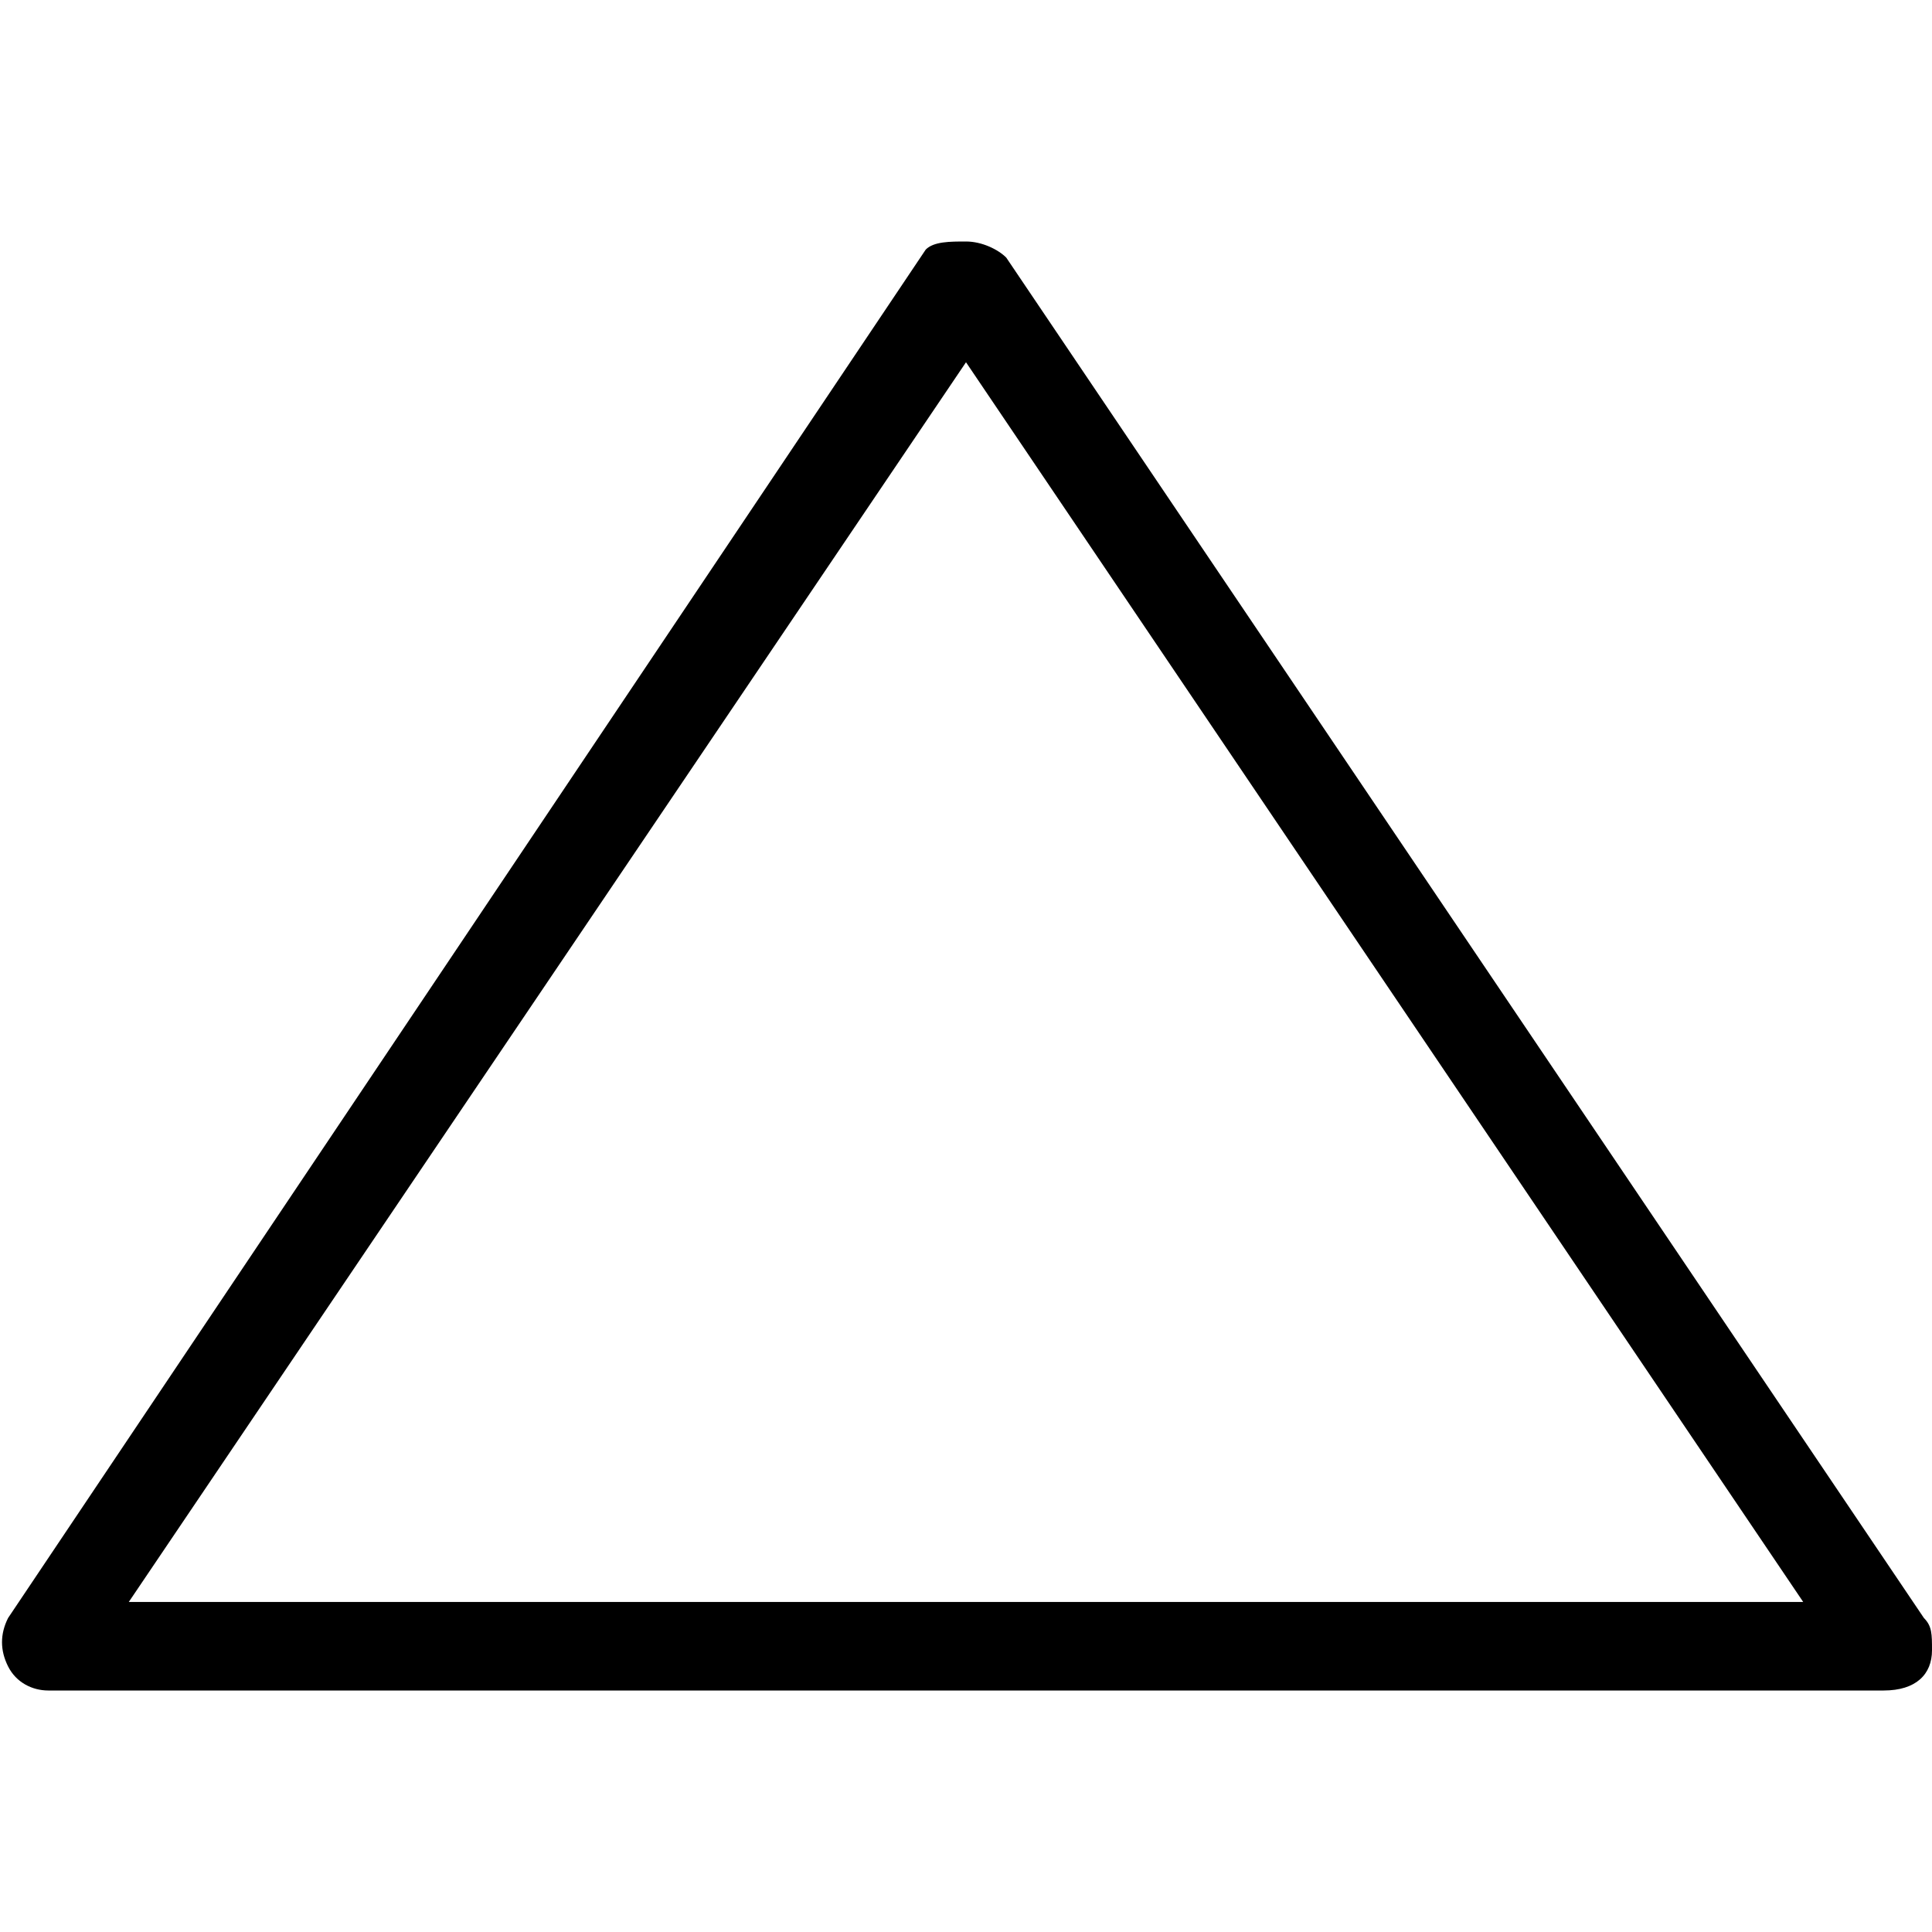
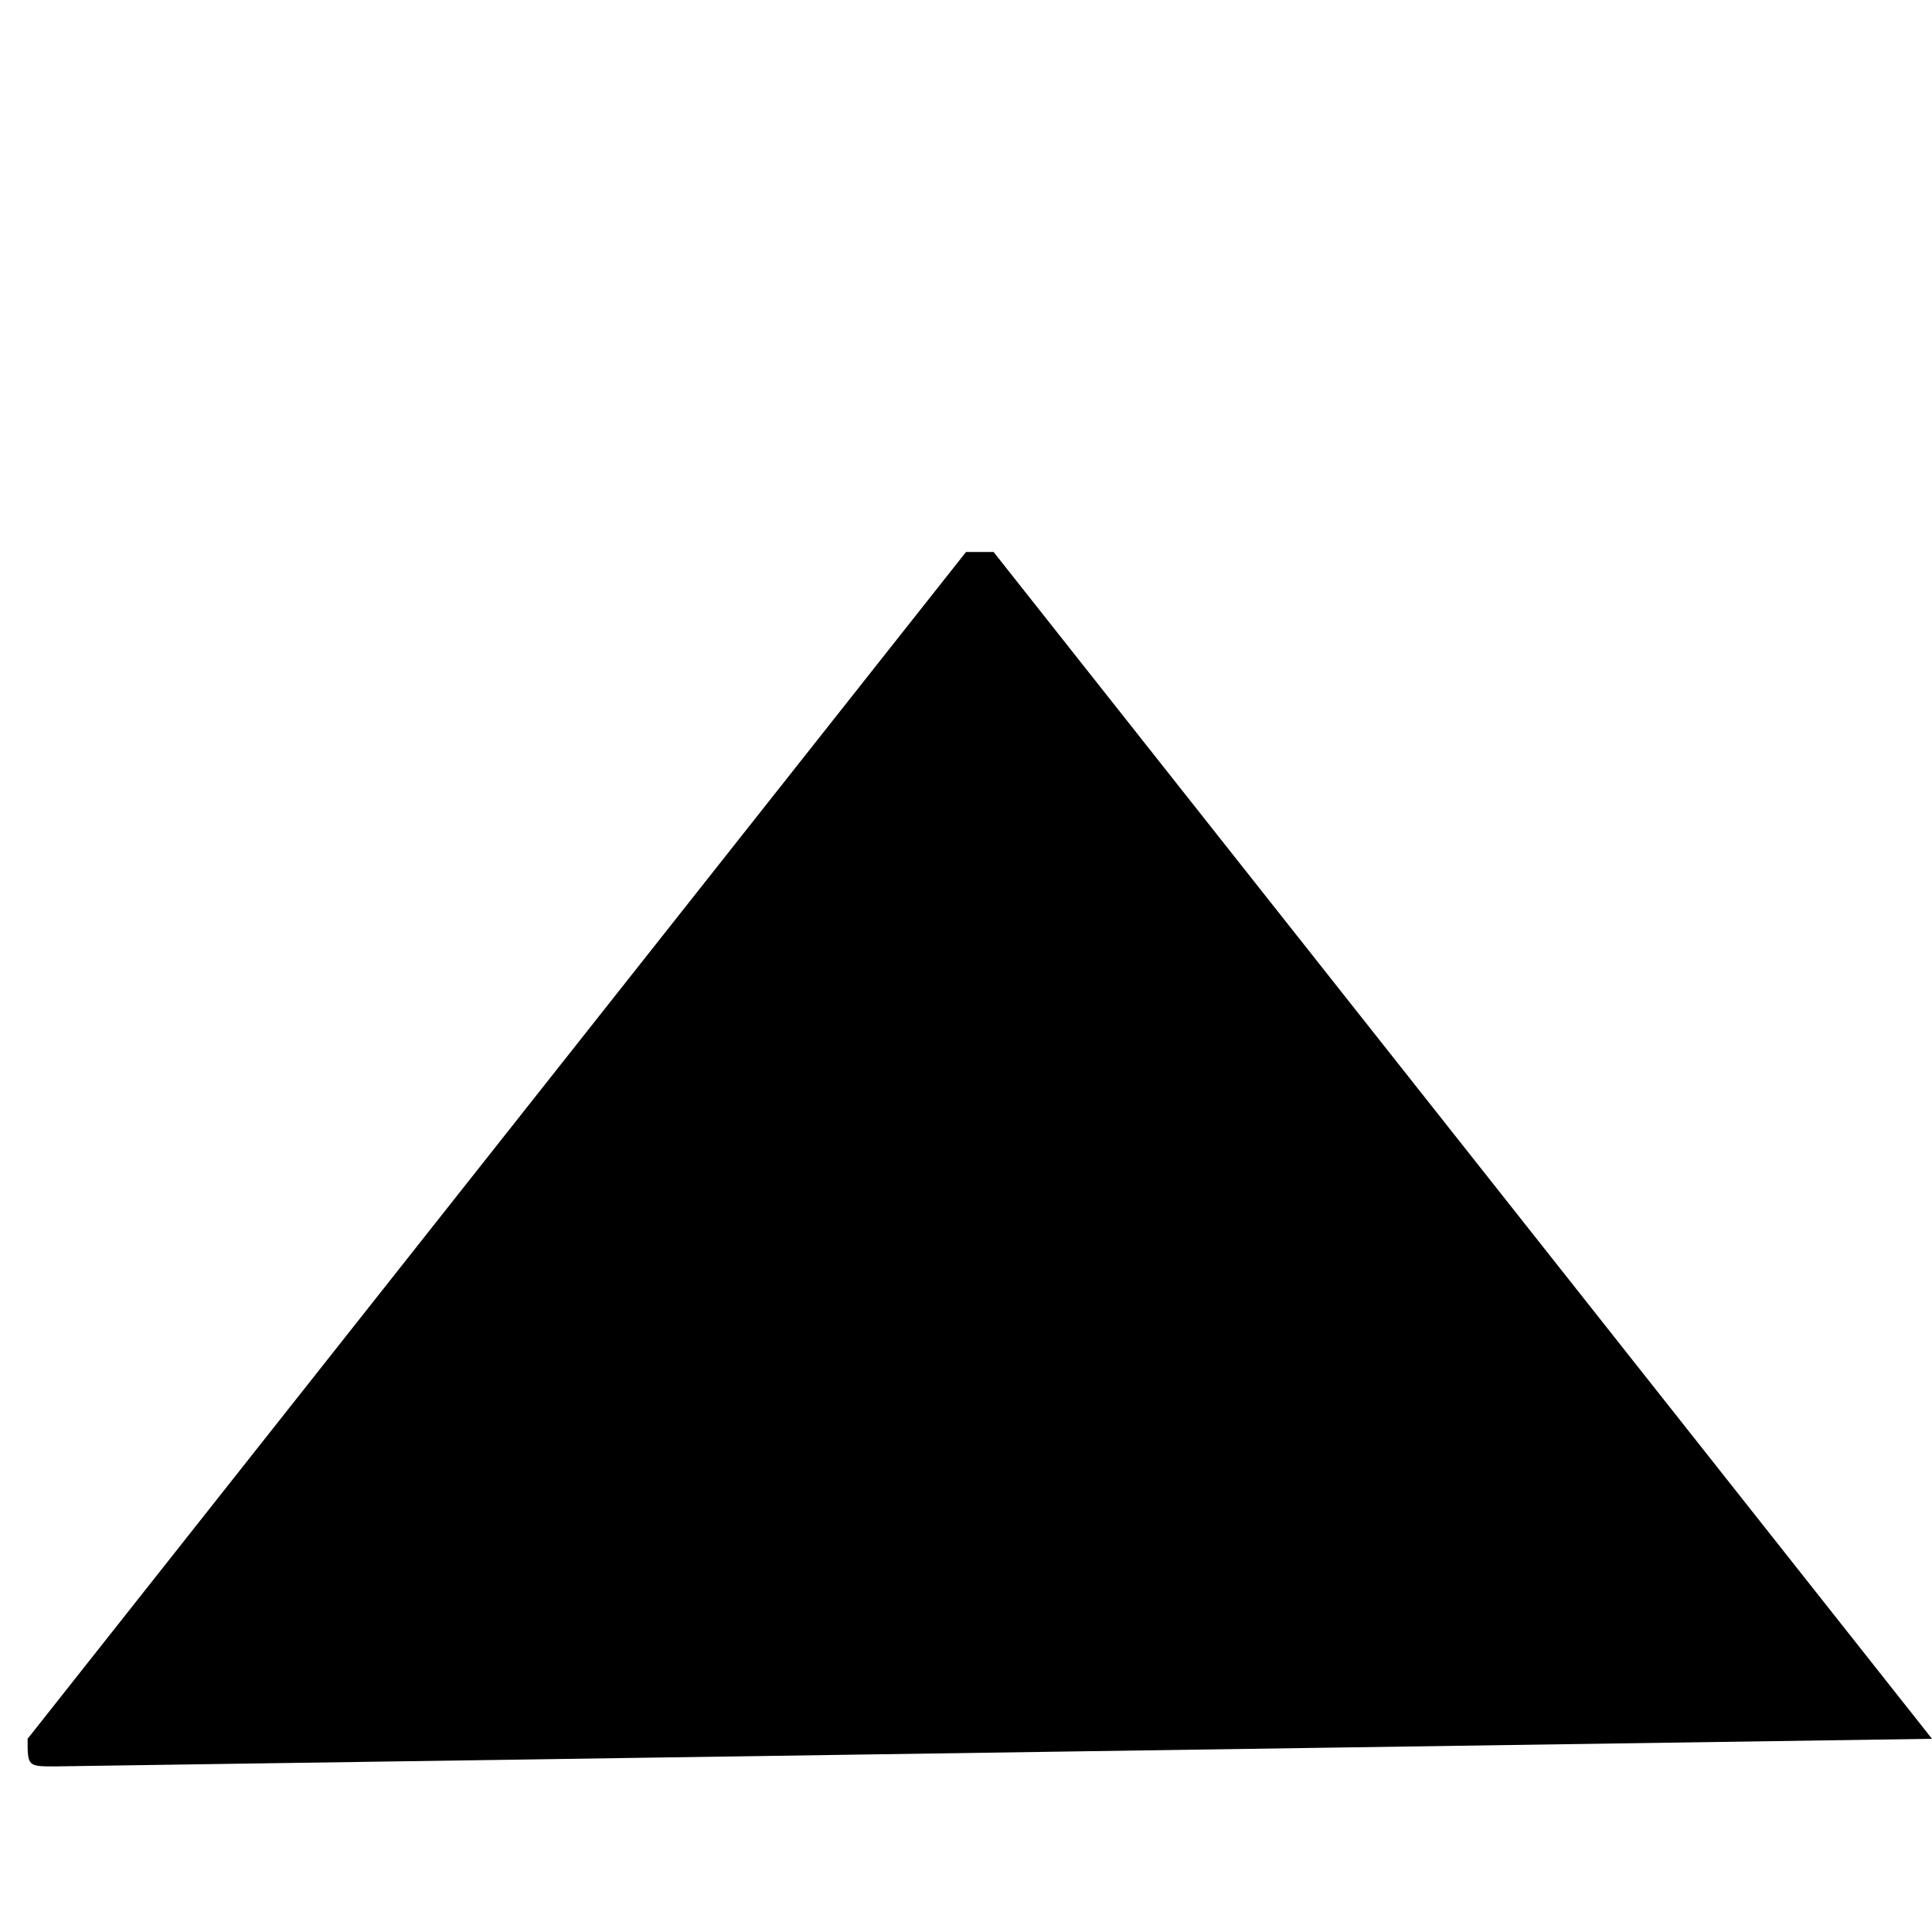
- <svg xmlns="http://www.w3.org/2000/svg" version="1.1" id="Layer_1" x="0px" y="0px" viewBox="0 0 24 24" style="enable-background:new 0 0 24 24;" xml:space="preserve">
-   <path d="M23.4,21C23.4,21,23.4,21,23.4,21H0.6c-0.2,0-0.4-0.1-0.5-0.3c-0.1-0.2-0.1-0.4,0-0.6l11.4-17C11.6,3,11.8,3,12,3  c0.2,0,0.4,0.1,0.5,0.2l11.4,16.9c0.1,0.1,0.1,0.2,0.1,0.4C24,20.8,23.8,21,23.4,21z M1.6,19.9h20.8L12,4.5L1.6,19.9z" />
+ <svg xmlns="http://www.w3.org/2000/svg" version="1.1" id="Layer_1" x="0px" y="0px" viewBox="0 0 7 7" style="enable-background:new 0 0 7 7;" xml:space="preserve">
+   <path d="M7,6.3C7.1,6.3,7.1,6.3,7,6.3L3.6,2L3.5,2L0.1,6.3c0,0.1,0,0.1,0.1,0.1L7,6.3L7,6.3z" />
</svg>
